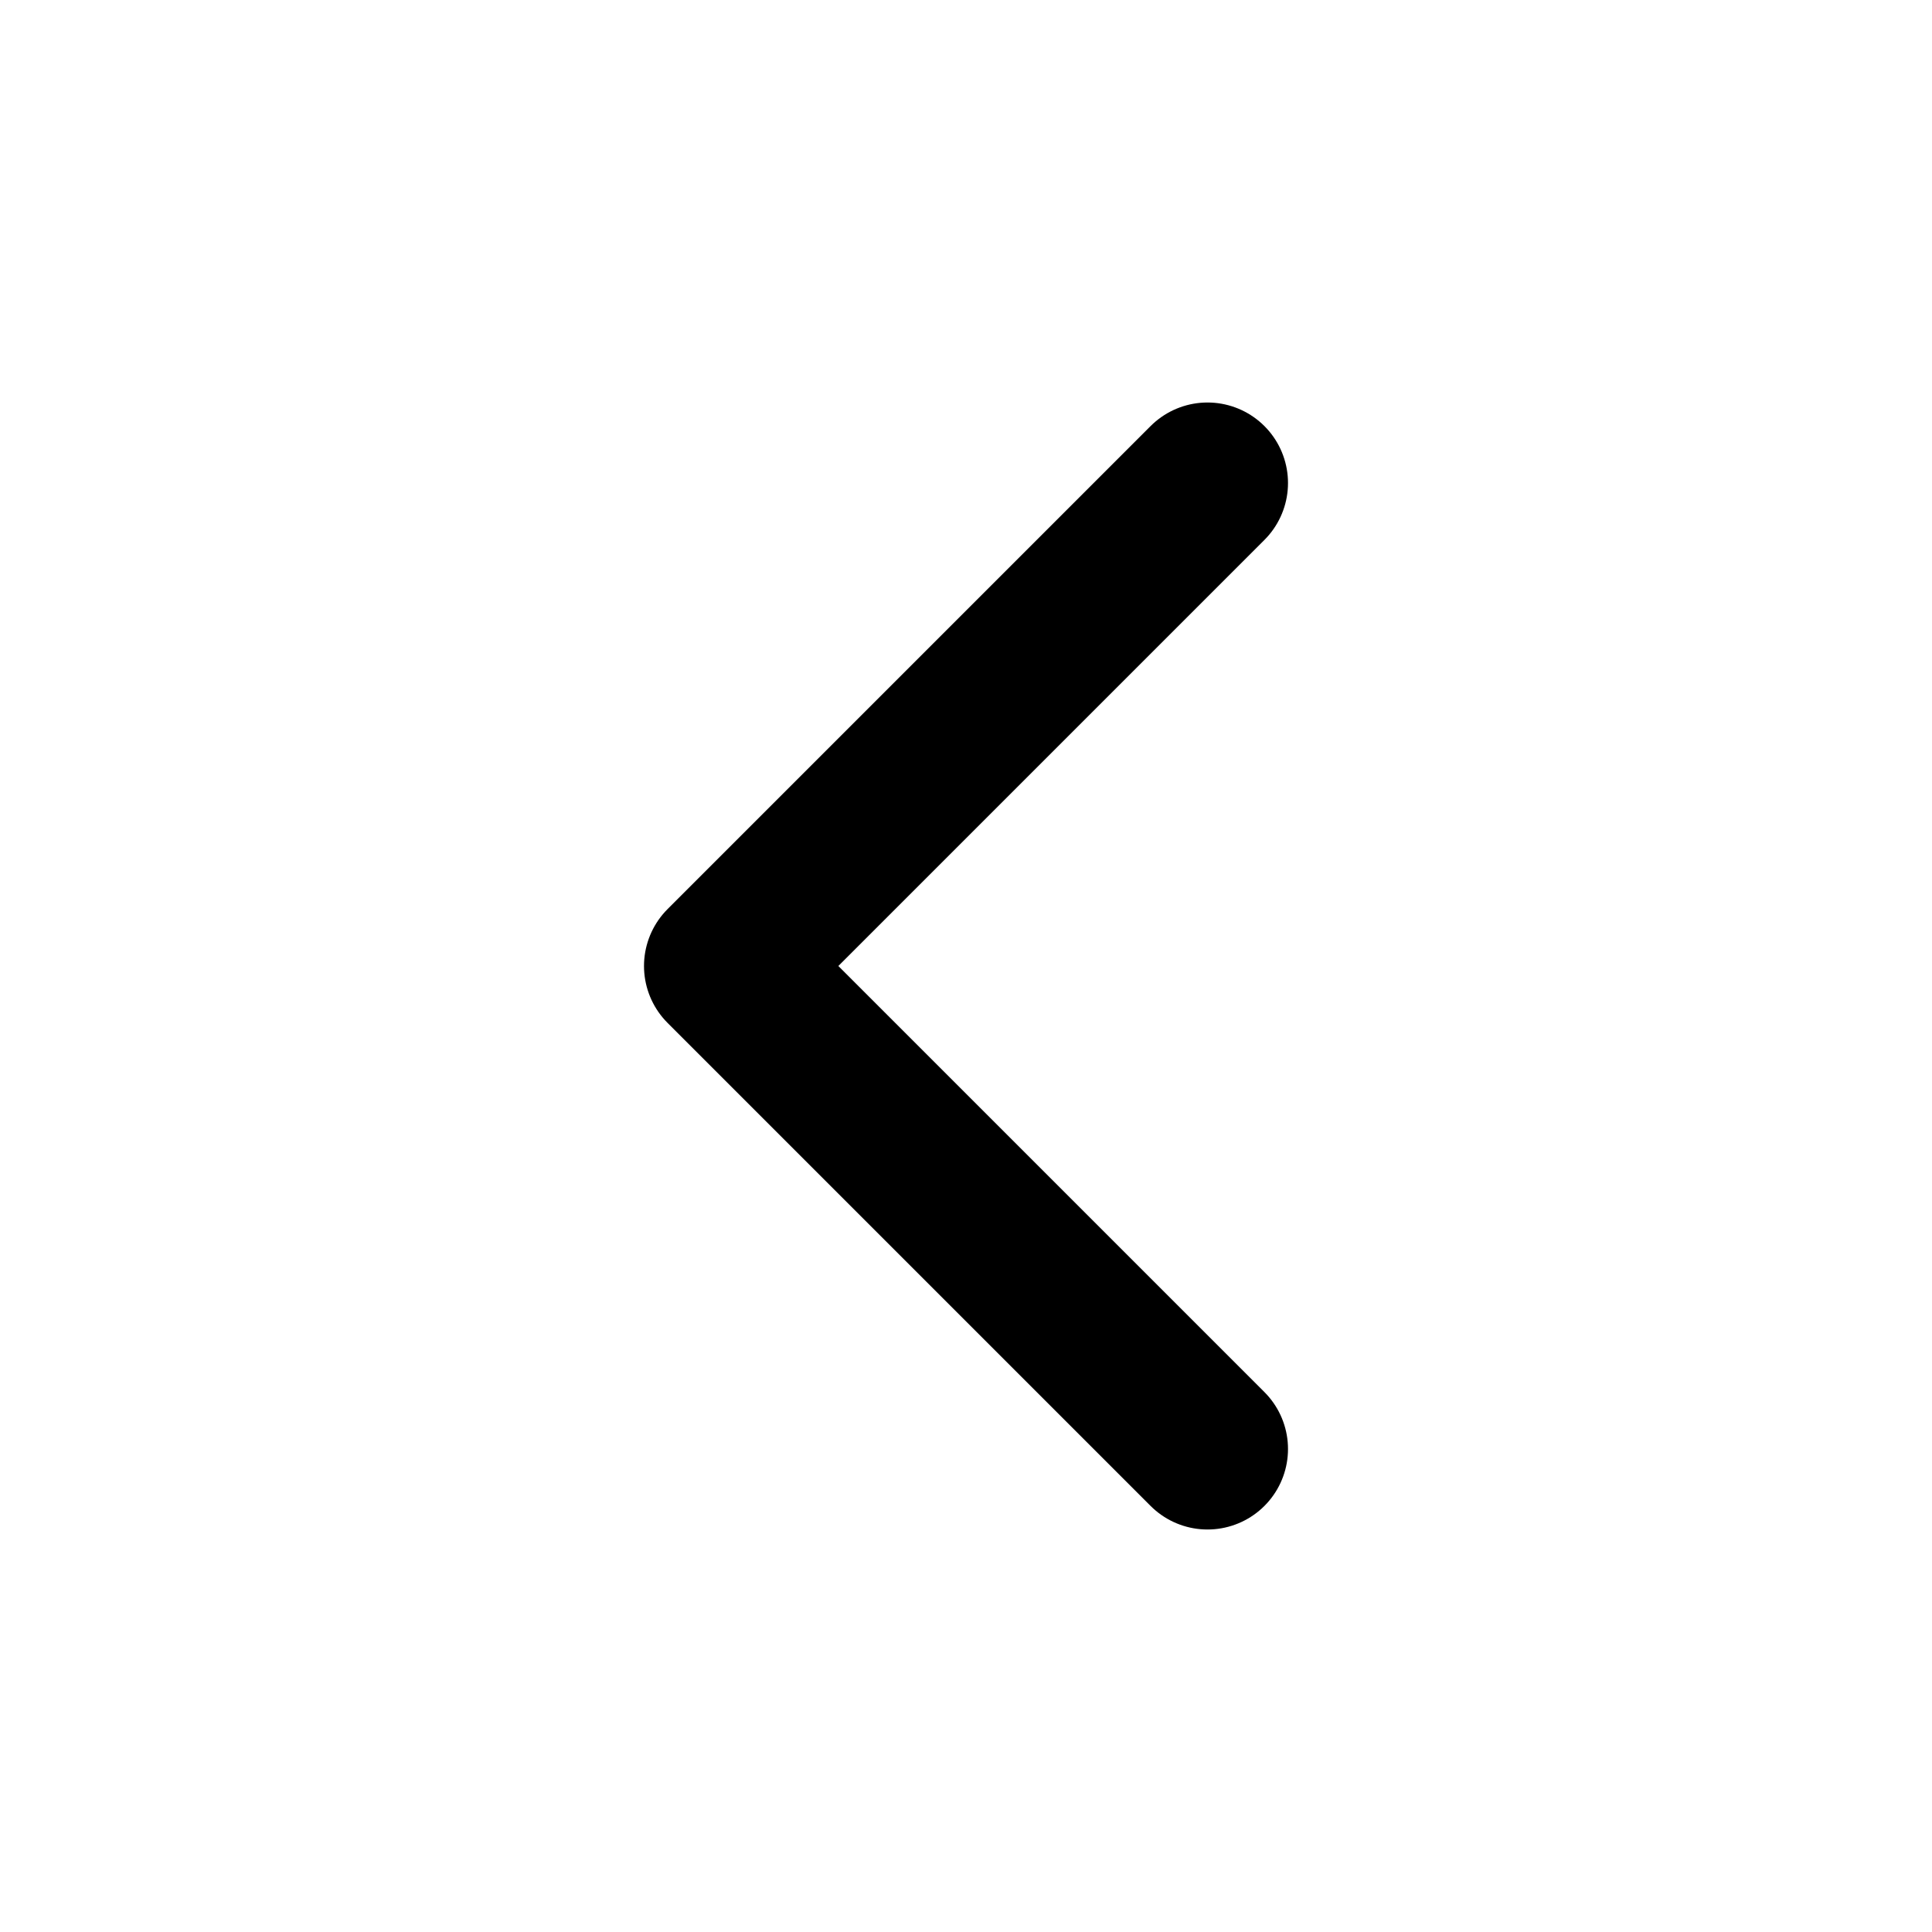
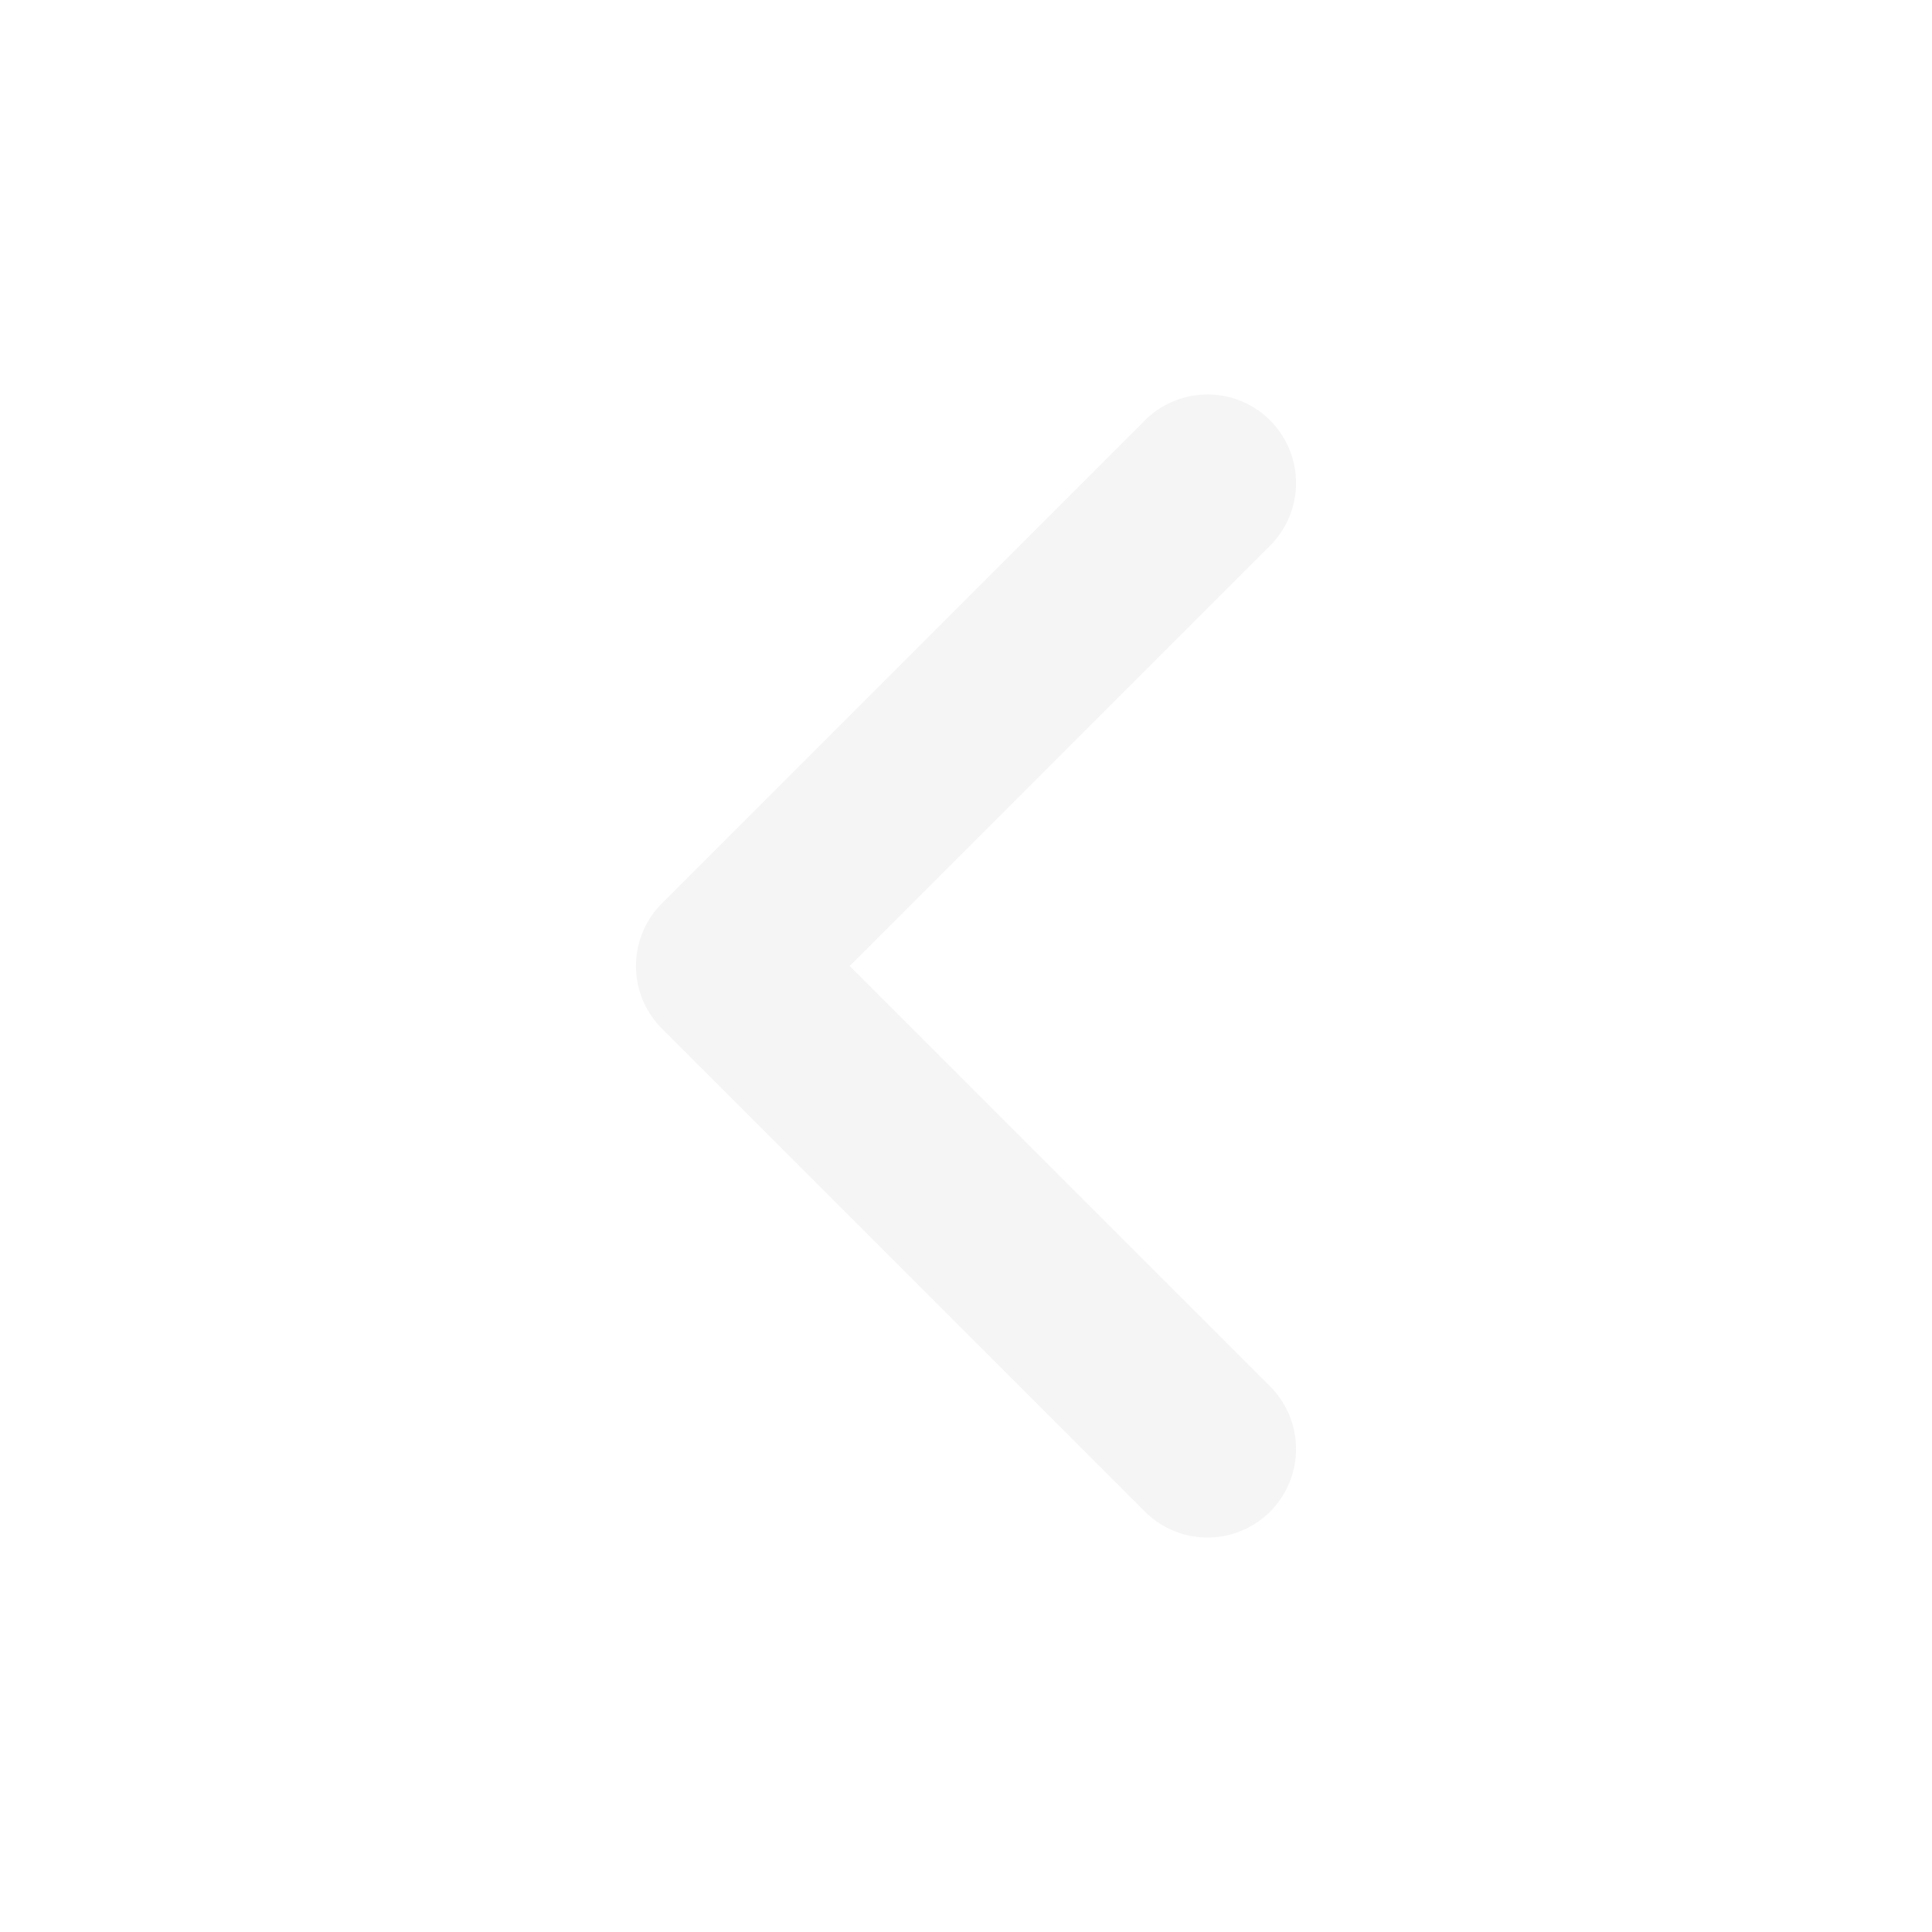
- <svg xmlns="http://www.w3.org/2000/svg" width="24" height="24" viewBox="0 0 24 24" fill="none" stroke="currentColor" stroke-width="2" stroke-linecap="round" stroke-linejoin="round" class="lucide lucide-chevron-left-icon lucide-chevron-left">
+ <svg xmlns="http://www.w3.org/2000/svg" width="24" height="24" viewBox="0 0 24 24" fill="none" stroke="#F5F5F5" stroke-width="2.2" stroke-linecap="round" stroke-linejoin="round" class="lucide lucide-chevron-left-icon lucide-chevron-left">
  <path d="m15 18-6-6 6-6" />
</svg>
